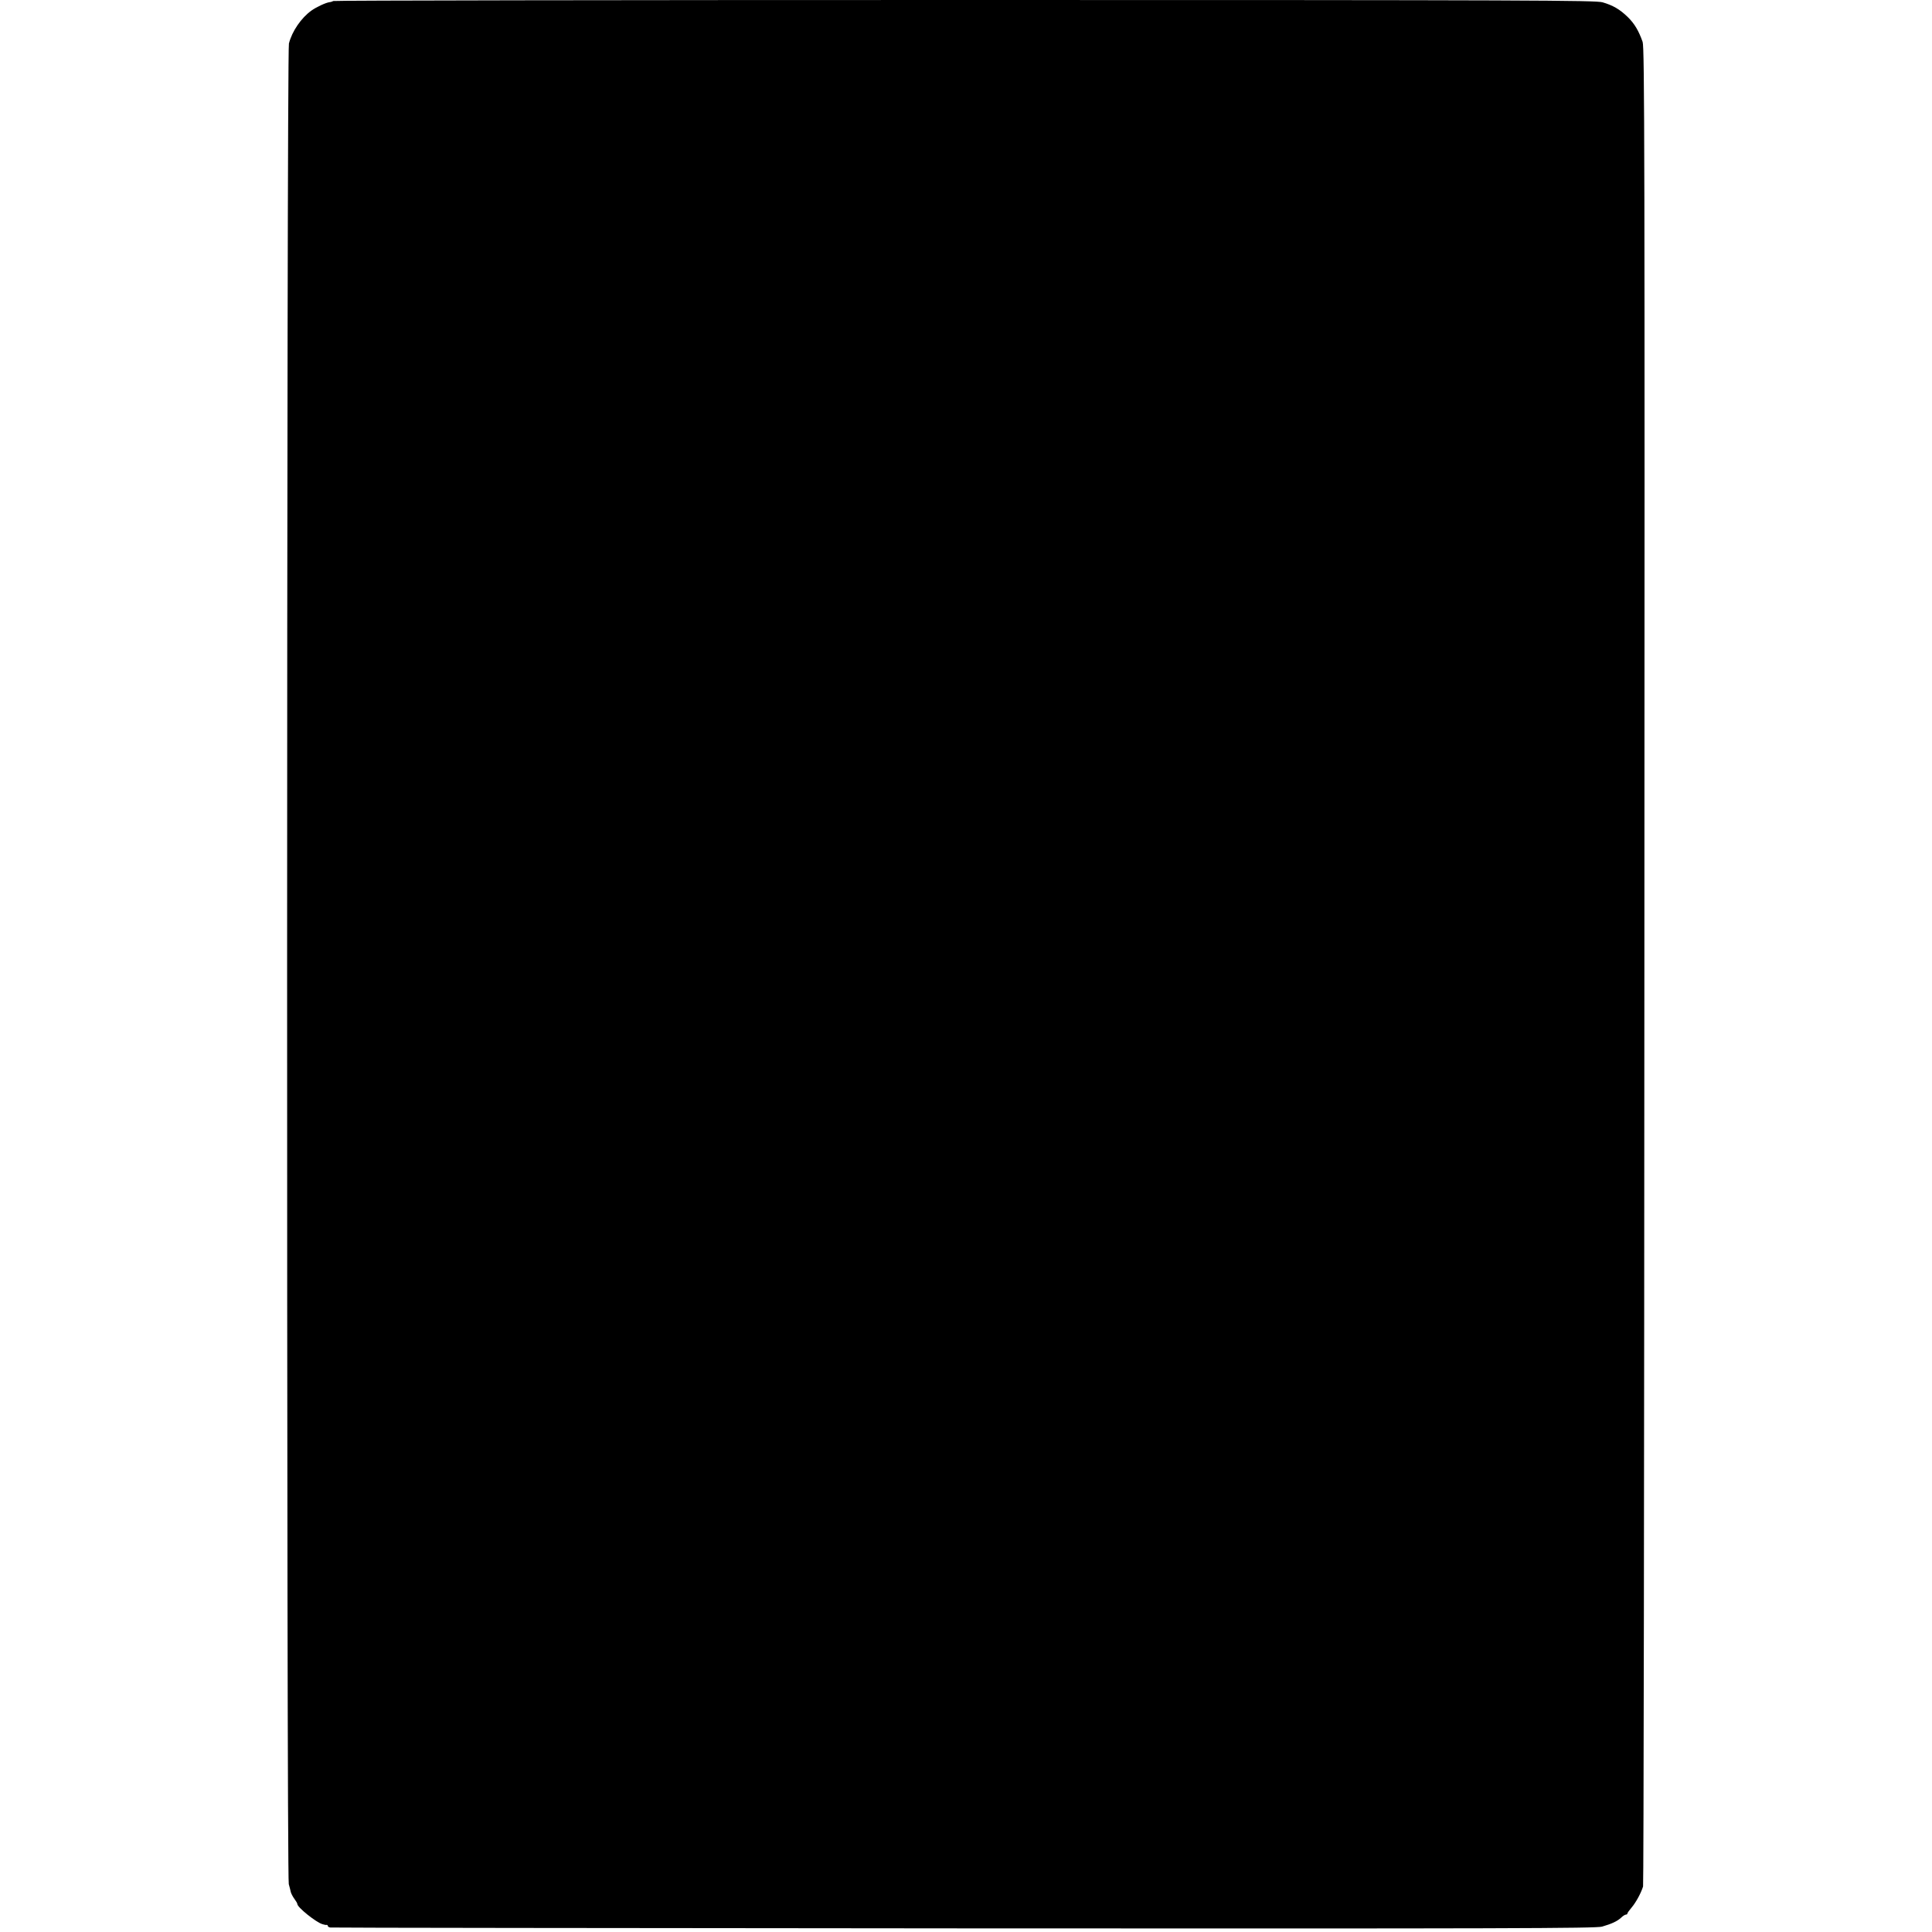
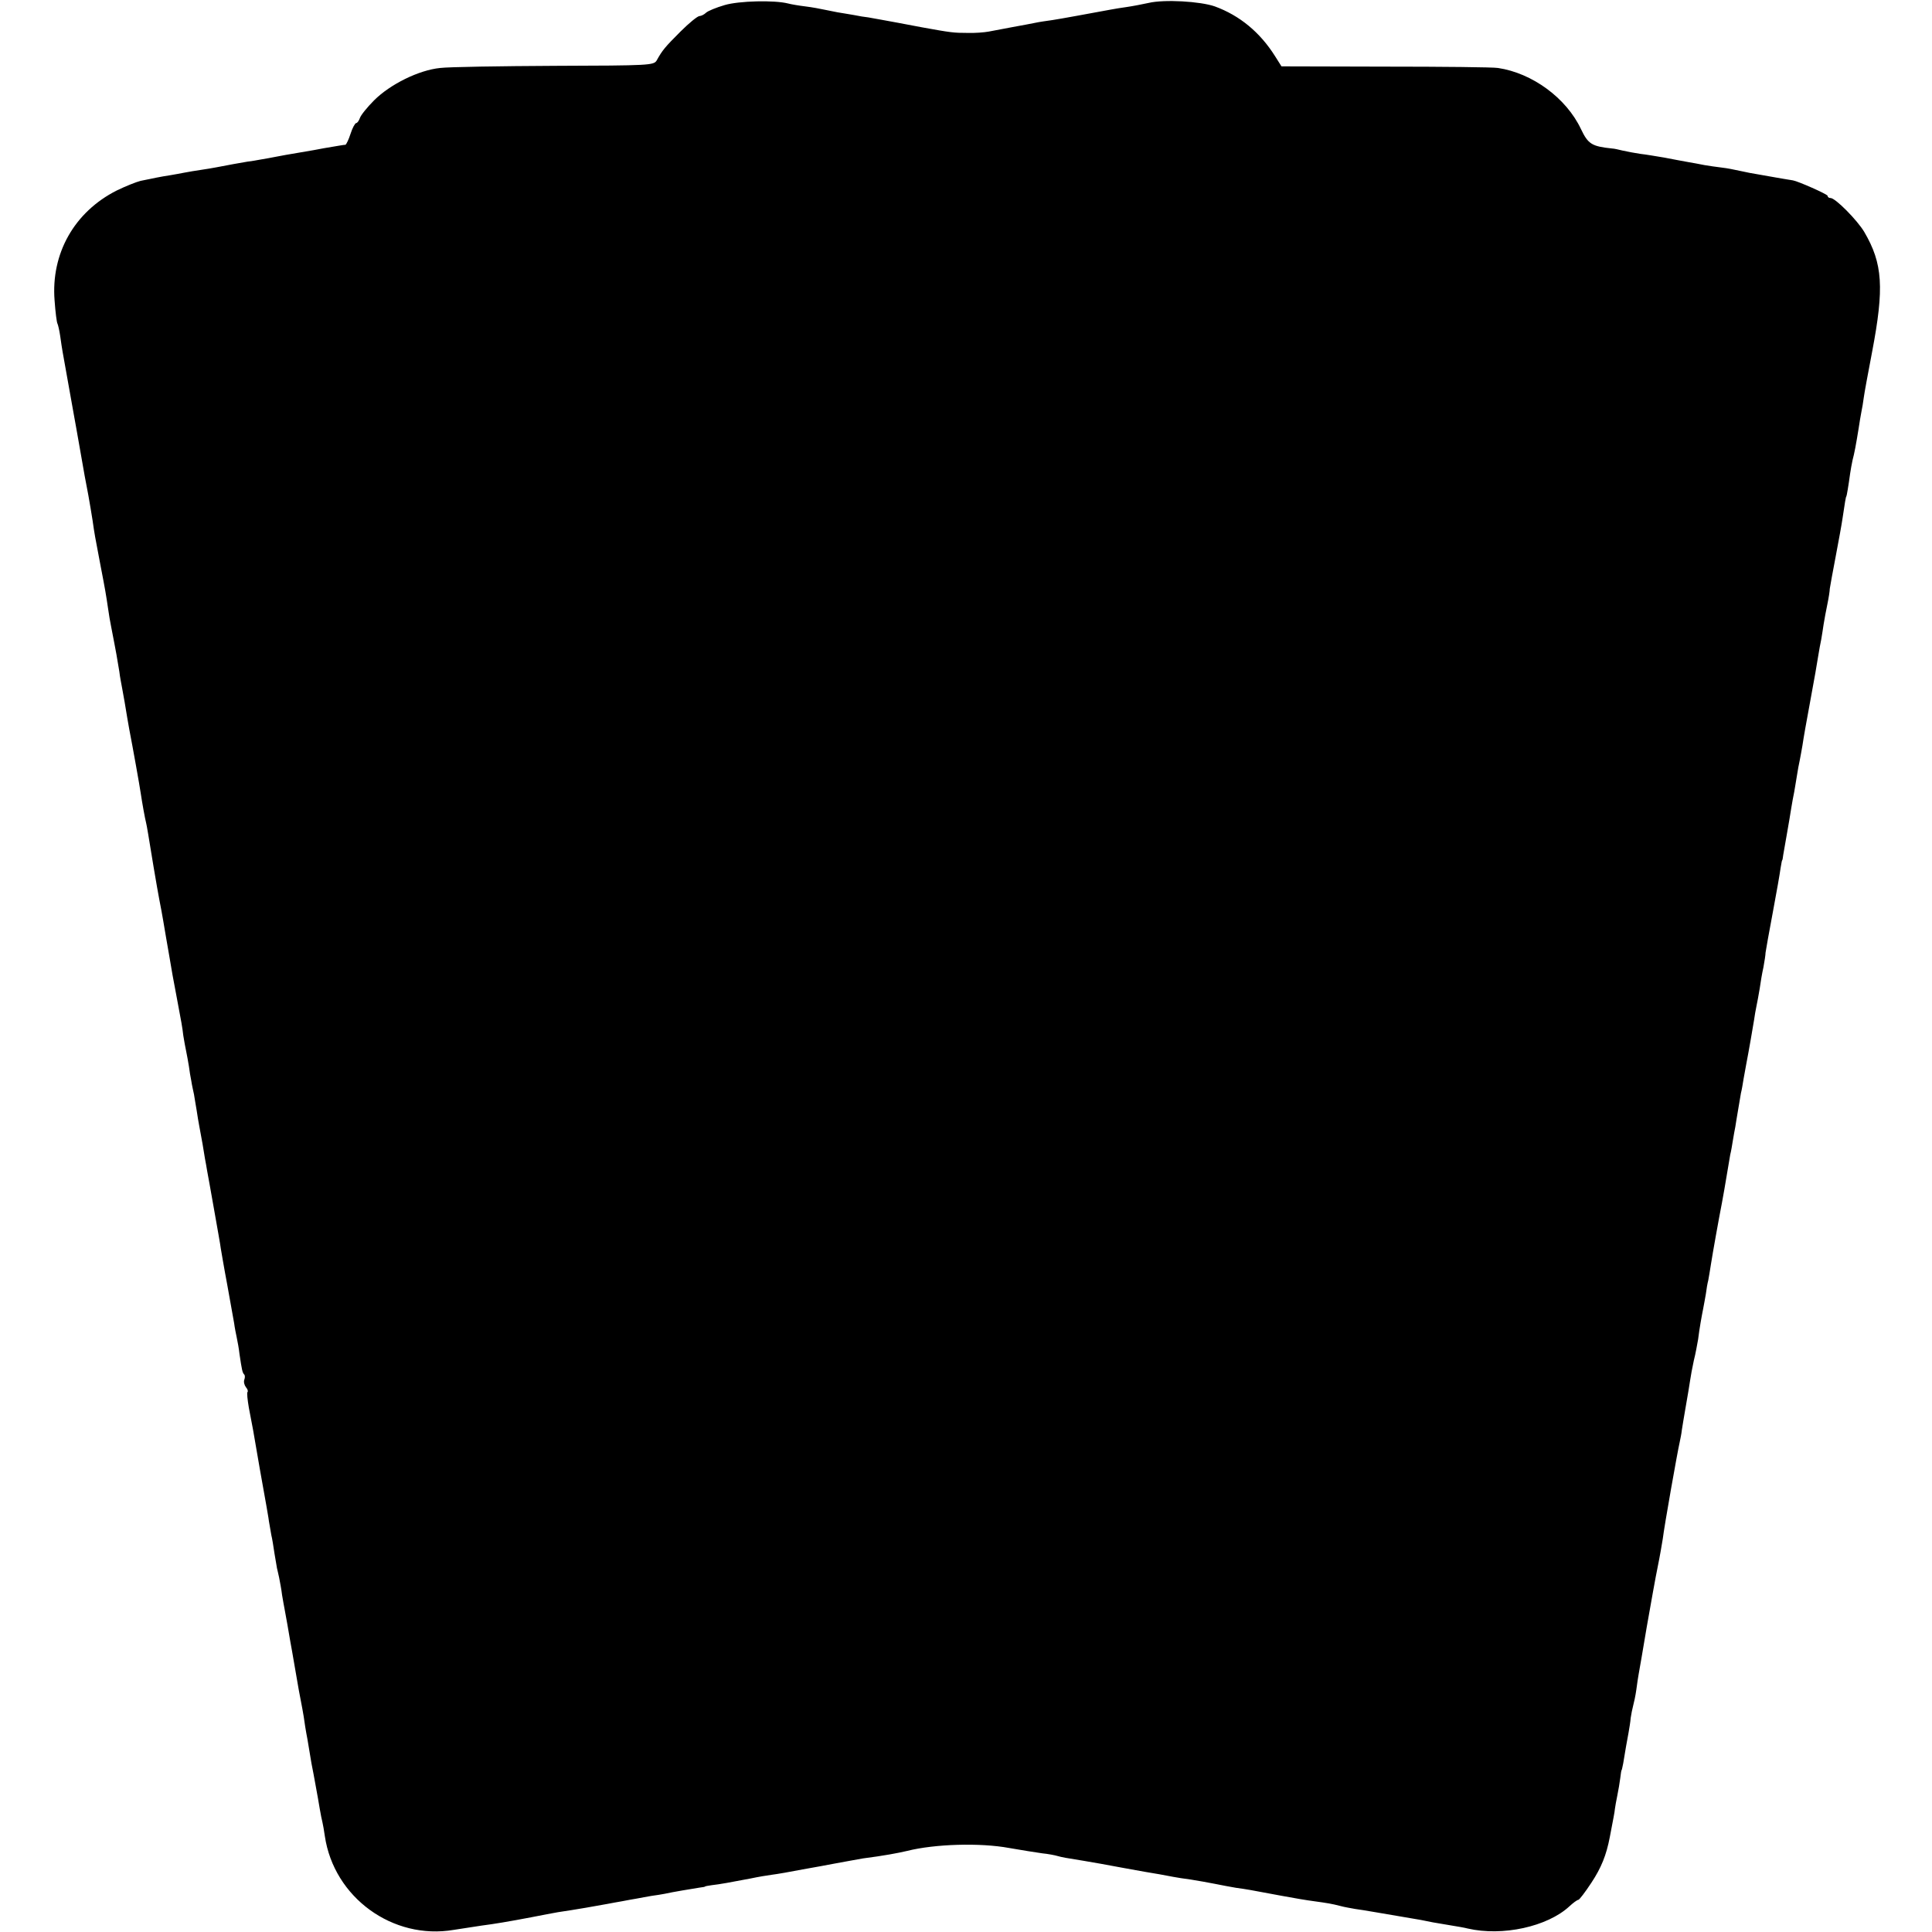
- <svg xmlns="http://www.w3.org/2000/svg" version="1" width="1776" height="1776" viewBox="0 0 1332 1332">
-   <path d="M229.7.7c-.4.3-1.5.7-2.5.8-2.5.3-9 3.3-12.5 5.8-7 5-13.4 14.3-15.5 22.7-1.6 6.1-1.7 1263.8-.1 1269 .5 1.9 1.2 4.4 1.4 5.5.3 1.1 1.4 3.2 2.5 4.7s2 3 2 3.5c0 2.3 13 12.7 17.3 13.9.4.1 1 .3 1.5.4.4.1 1 .2 1.5.1.4 0 .7.3.7.7 0 .5.8 1 1.8 1.1.9.2 197.5.4 436.7.6 374.2.2 435.7 0 440-1.2 6.6-1.9 10.5-3.7 13.2-6.2 1.2-1.2 2.7-2.1 3.3-2.1.5 0 1-.3 1-.8 0-.4 1.4-2.3 3-4.2 2.8-3.3 6.4-9.8 7.8-14.4.4-1.2.8-286.8.9-634.7.3-561.6.1-633.2-1.2-637-2.7-7.7-5.6-12.6-10.3-17.2-5.5-5.3-10.1-8-17.3-10.1C1100.2.2 1056.2 0 665 0 425.9 0 230 .3 229.7.7z" />
+ <svg xmlns="http://www.w3.org/2000/svg" version="1" width="962.667" height="962.667" viewBox="0 0 722 722">
+   <path d="M270.8 1.9c-3.1.9-6.3 2.2-7 2.9-.6.6-1.8 1.2-2.4 1.2-.7 0-3.9 2.6-7.1 5.8-5.8 5.8-6.8 7-8.9 10.8-1.1 1.8-2.6 1.9-38 2-20.3.1-39.6.4-42.9.8-8 .8-18.7 6.1-24.7 12.1-2.6 2.6-5 5.6-5.3 6.6-.4 1.1-1 1.9-1.4 1.9-.4 0-1.4 1.8-2.1 4-.7 2.2-1.6 4-1.9 4.1-.6 0-3.3.5-8.1 1.3-1.4.3-5.4 1-9 1.6-3.6.6-7.6 1.3-9 1.6-1.4.3-3.8.7-5.5 1-1.6.3-3.9.7-5 .8-2.4.4-8 1.4-11.5 2.1-1.4.3-4.1.7-6 1-1.9.3-4.6.7-6 1-1.4.3-3.8.7-5.5 1-3.4.5-6.6 1.2-11 2.1-1.6.4-5.6 2-8.9 3.6-15.8 8-24.6 23.5-23.2 41.1.3 4.3.8 8.3 1.1 8.7.2.4.7 2.5 1 4.6.3 2.2.7 4.8.9 5.9 1.2 6.6 3.8 21.4 4.2 23.5.3 1.4 1.3 7.4 2.4 13.5 1 6 2.4 13.5 3 16.5.5 3 1.3 7.3 1.6 9.5.7 5 .9 6 2.9 16.5 1.9 9.8 2.1 11.1 2.9 16.5.3 2.2.8 5.1 1.1 6.5 1.2 6.3 1.5 7.7 2 10.5.3 1.6.8 4.6 1.1 6.5.2 1.9.8 4.8 1.1 6.5.3 1.6.7 3.9.9 5 .7 4.4 1.2 7.1 1.7 10 1.4 7.2 3.9 21.2 4.3 24 .5 3.4 1.6 9.5 2 11 .3 1.2.8 4.3 2.8 16.5.9 5.2 1.8 10.6 2.1 12 .5 2.6.9 4.4 2.5 14 .9 5.3 1.4 7.9 2.5 14.5.3 1.6 1 5.2 1.5 8 1.9 10.1 2.1 11.1 2.5 14.5.3 1.9.8 4.6 1.1 6 .3 1.3.7 3.8 1 5.5.2 1.6.6 4.1.9 5.5.2 1.4.7 3.6 1 5 .2 1.4.7 4.1 1 6 .3 1.9.7 4.6 1 6 .8 4.1 1.7 9.3 2.1 12 .3 1.4.6 3.4.8 4.5.2 1.1 1.4 7.6 2.6 14.5 1.2 6.9 2.4 13.4 2.5 14.5.2 1.1 1.2 7.2 2.4 13.5 1.1 6.3 2.3 12.8 2.6 14.5.2 1.6.7 4.1 1 5.5.3 1.4.8 4.1 1 6 .9 6.1 1.1 6.9 1.7 7.6.4.3.4 1.2.1 2-.3.8 0 2 .6 2.8.6.7.9 1.5.6 1.8-.3.3 0 2.9.5 5.9.6 3 1.3 6.7 1.6 8.4.9 5.4 4.2 24.3 5 28.5.2 1.4.7 3.8.9 5.5.3 1.6.7 4 .9 5.2.3 1.1.8 4.3 1.2 7 .5 2.6.8 5 .9 5.3.1.3.4 1.8.8 3.5.3 1.6.9 4.6 1.1 6.5.3 1.9.8 4.5 1 5.6.2 1.2.7 3.7 1 5.5.3 1.9.8 4.7 1.1 6.4.3 1.6 1 5.5 1.5 8.5 1.6 9.5 2 11.4 2.5 14 .3 1.4.7 3.8 1 5.5.2 1.6.8 5.5 1.4 8.5.5 3 1.2 7.1 1.5 9 .4 1.9 1.1 5.7 1.6 8.5.5 2.7 1.2 6.6 1.5 8.5.3 1.9.8 4.2 1 5 .2.8.6 3.1.9 5.2 3.4 22.9 25.4 38.9 48.2 35 3.8-.6 8.5-1.3 10.4-1.6 4.7-.6 10.1-1.5 18.5-3.1 3.9-.8 8.4-1.6 10-1.9 5.6-.8 16-2.6 18.5-3.1 1.4-.3 3.9-.7 5.5-1 1.7-.3 4.1-.8 5.5-1 1.4-.3 3.9-.7 5.5-1 1.7-.2 3.9-.6 5-.8 2.6-.6 10.4-1.9 13-2.3 1.1-.1 2-.3 2-.4 0-.1 1.1-.3 2.5-.5 2.8-.3 7.2-1.1 14.5-2.5 2.8-.6 6.4-1.2 8-1.4 1.7-.2 6.9-1.1 11.5-2 4.7-.8 9.9-1.8 11.5-2.1 1.7-.3 4.4-.8 6-1.1 1.7-.3 3.9-.7 5-.9 7.8-1 13.1-2 16.5-2.8 10.3-2.6 27.3-3.1 38.1-1.1 4.6.8 10.2 1.7 12.4 2 2.1.2 4.7.7 5.7 1 1.8.5 2.9.7 9.8 1.8 4.3.7 8 1.4 14.5 2.6 2.8.5 6.5 1.2 8.3 1.5 3.6.6 7.8 1.3 10.7 1.9 1.1.2 4 .7 6.5 1 2.5.4 6.5 1.1 9 1.6s6.1 1.2 8 1.5c3.7.5 4.9.7 17.1 3 4.2.8 9.6 1.7 12 2 5 .7 6.4.9 9.9 1.8 1.4.4 3.9.8 5.5 1.1 2.5.3 10.3 1.7 24.5 4.1 1.4.3 3.4.7 4.5.9 1.1.2 4 .7 6.5 1.1 2.5.4 5.4.9 6.5 1.2 13 3 29.8-.7 38-8.3 1.4-1.3 2.9-2.4 3.3-2.4.4 0 2.6-2.9 4.9-6.4 3.7-5.6 5.6-10.3 6.9-17.1 1.3-6.9 1.8-9.2 1.9-10.5.1-.8.5-3.1.9-5s.9-4.9 1.1-6.5c.2-1.7.4-3 .5-3 .1 0 .3-1.1.6-2.5.7-4.3 1.4-8.4 2-11.5.3-1.7.7-4.1.8-5.5.2-1.4.6-3.4.9-4.5.3-1.1.9-3.8 1.2-6 .3-2.3.7-5 .9-6 .2-1.1 1.6-9 3-17.5 1.5-8.5 3.3-18.7 4.1-22.5.8-3.9 1.6-8.6 1.9-10.5.5-4.4 5.5-32.6 6.3-36 .3-1.4.7-3.4.8-4.5.2-1.1.8-5.2 1.5-9 .7-3.9 1.4-8.2 1.6-9.6.2-1.4.8-4.8 1.4-7.5.7-2.7 1.3-6.3 1.6-7.9.5-4.1 1.3-8.5 1.9-11.5.3-1.4.7-3.9 1-5.5.2-1.7.6-4 .9-5.1.2-1.2.7-3.9 1-6 .6-3.9 3-17.3 4.1-22.9.3-1.7.7-3.9.9-5 .5-3.1 1.8-10.8 2.2-13 .3-1.1.7-3.5 1-5.4.3-1.8.7-4.1.9-5 .1-.9.6-3.6 1-6.1.4-2.5.9-5.4 1.1-6.5.3-1.1.7-3.5 1-5.4.3-1.8.8-4.3 1-5.5.9-4.6 2.5-13.9 2.9-16.4.2-1.5.6-3.8.9-5.2.3-1.3.8-4.2 1.2-6.5.3-2.2.9-5.8 1.4-8 .4-2.2.8-4.7.8-5.5.1-.8 1.3-7.6 2.7-15 1.4-7.4 2.7-14.9 2.9-16.5.3-1.7.5-3 .6-3 .1 0 .3-.9.4-2 .2-1.1.8-4.7 1.4-8 .6-3.3 1.3-7.6 1.6-9.5.3-1.9.8-4.6 1.1-6 .2-1.3.7-4 1-6 .3-2 .8-4.7 1.1-6 .3-1.4.7-3.9 1-5.5.4-2.8 1.4-8.4 2.9-16.5 1.6-8.6 2.5-13.8 3-17 .3-1.9.8-4.6 1.1-6 .2-1.4.7-4 .9-5.7.3-1.8.9-5.2 1.4-7.5.5-2.4.9-5 .9-5.8.1-.8 1.1-6.2 2.2-12s2.3-12.3 2.6-14.5c.8-5.4 1.2-8 1.4-8 .1 0 .8-4 1.4-8.5.2-1.4.6-3.6.9-5 .7-2.6 1.3-5.8 2.3-12 .3-1.9.7-4.6 1-6 .3-1.4.7-3.8.9-5.4.2-1.6 1.6-9.2 3.1-17 4.6-24.1 4-33.1-2.9-44.9-2.6-4.4-10.8-12.7-12.6-12.7-.6 0-1.1-.3-1.1-.8 0-.6-11.1-5.5-13-5.8-.6 0-14.3-2.5-16.2-2.8-.7-.2-3.1-.6-5.3-1.1-2.2-.5-4.9-.9-6-1-1.1-.1-3.6-.5-5.5-.8-1.9-.4-4.8-.9-6.5-1.2-1.6-.3-5.5-1-8.5-1.6-3-.5-7.1-1.2-9-1.4-1.9-.3-4.8-.8-6.5-1.2-1.6-.4-3.4-.8-4-.8-7.6-.8-9-1.6-11.7-7.3-5.5-11.6-18.2-20.9-31-22.8-1.8-.3-20.8-.5-42.1-.5l-38.8-.1-2.4-3.8c-5.6-8.9-13.2-15.2-22.5-18.6-5.4-1.9-18.9-2.7-24.8-1.3-2.3.5-5.9 1.2-8 1.5-2 .3-4.8.7-6.2 1-8.7 1.6-18.4 3.4-21.7 3.9-2.1.3-5 .7-6.3 1-1.4.3-5.2 1-8.5 1.6-3.3.6-7.3 1.4-9 1.7-1.6.3-5.2.6-8 .5-5 0-6-.1-17-2.1-3.3-.6-7.3-1.4-9-1.7-1.6-.3-4.3-.8-6-1.1-1.6-.3-3.9-.7-5-.9-1.1-.1-3.6-.5-5.5-.9-1.9-.3-4.6-.8-6-1-1.4-.3-3.6-.7-5-1-1.4-.3-4.5-.9-7-1.2-2.5-.3-5.4-.8-6.5-1.1-5.1-1.3-18.3-1-23.7.6z" />
</svg>
